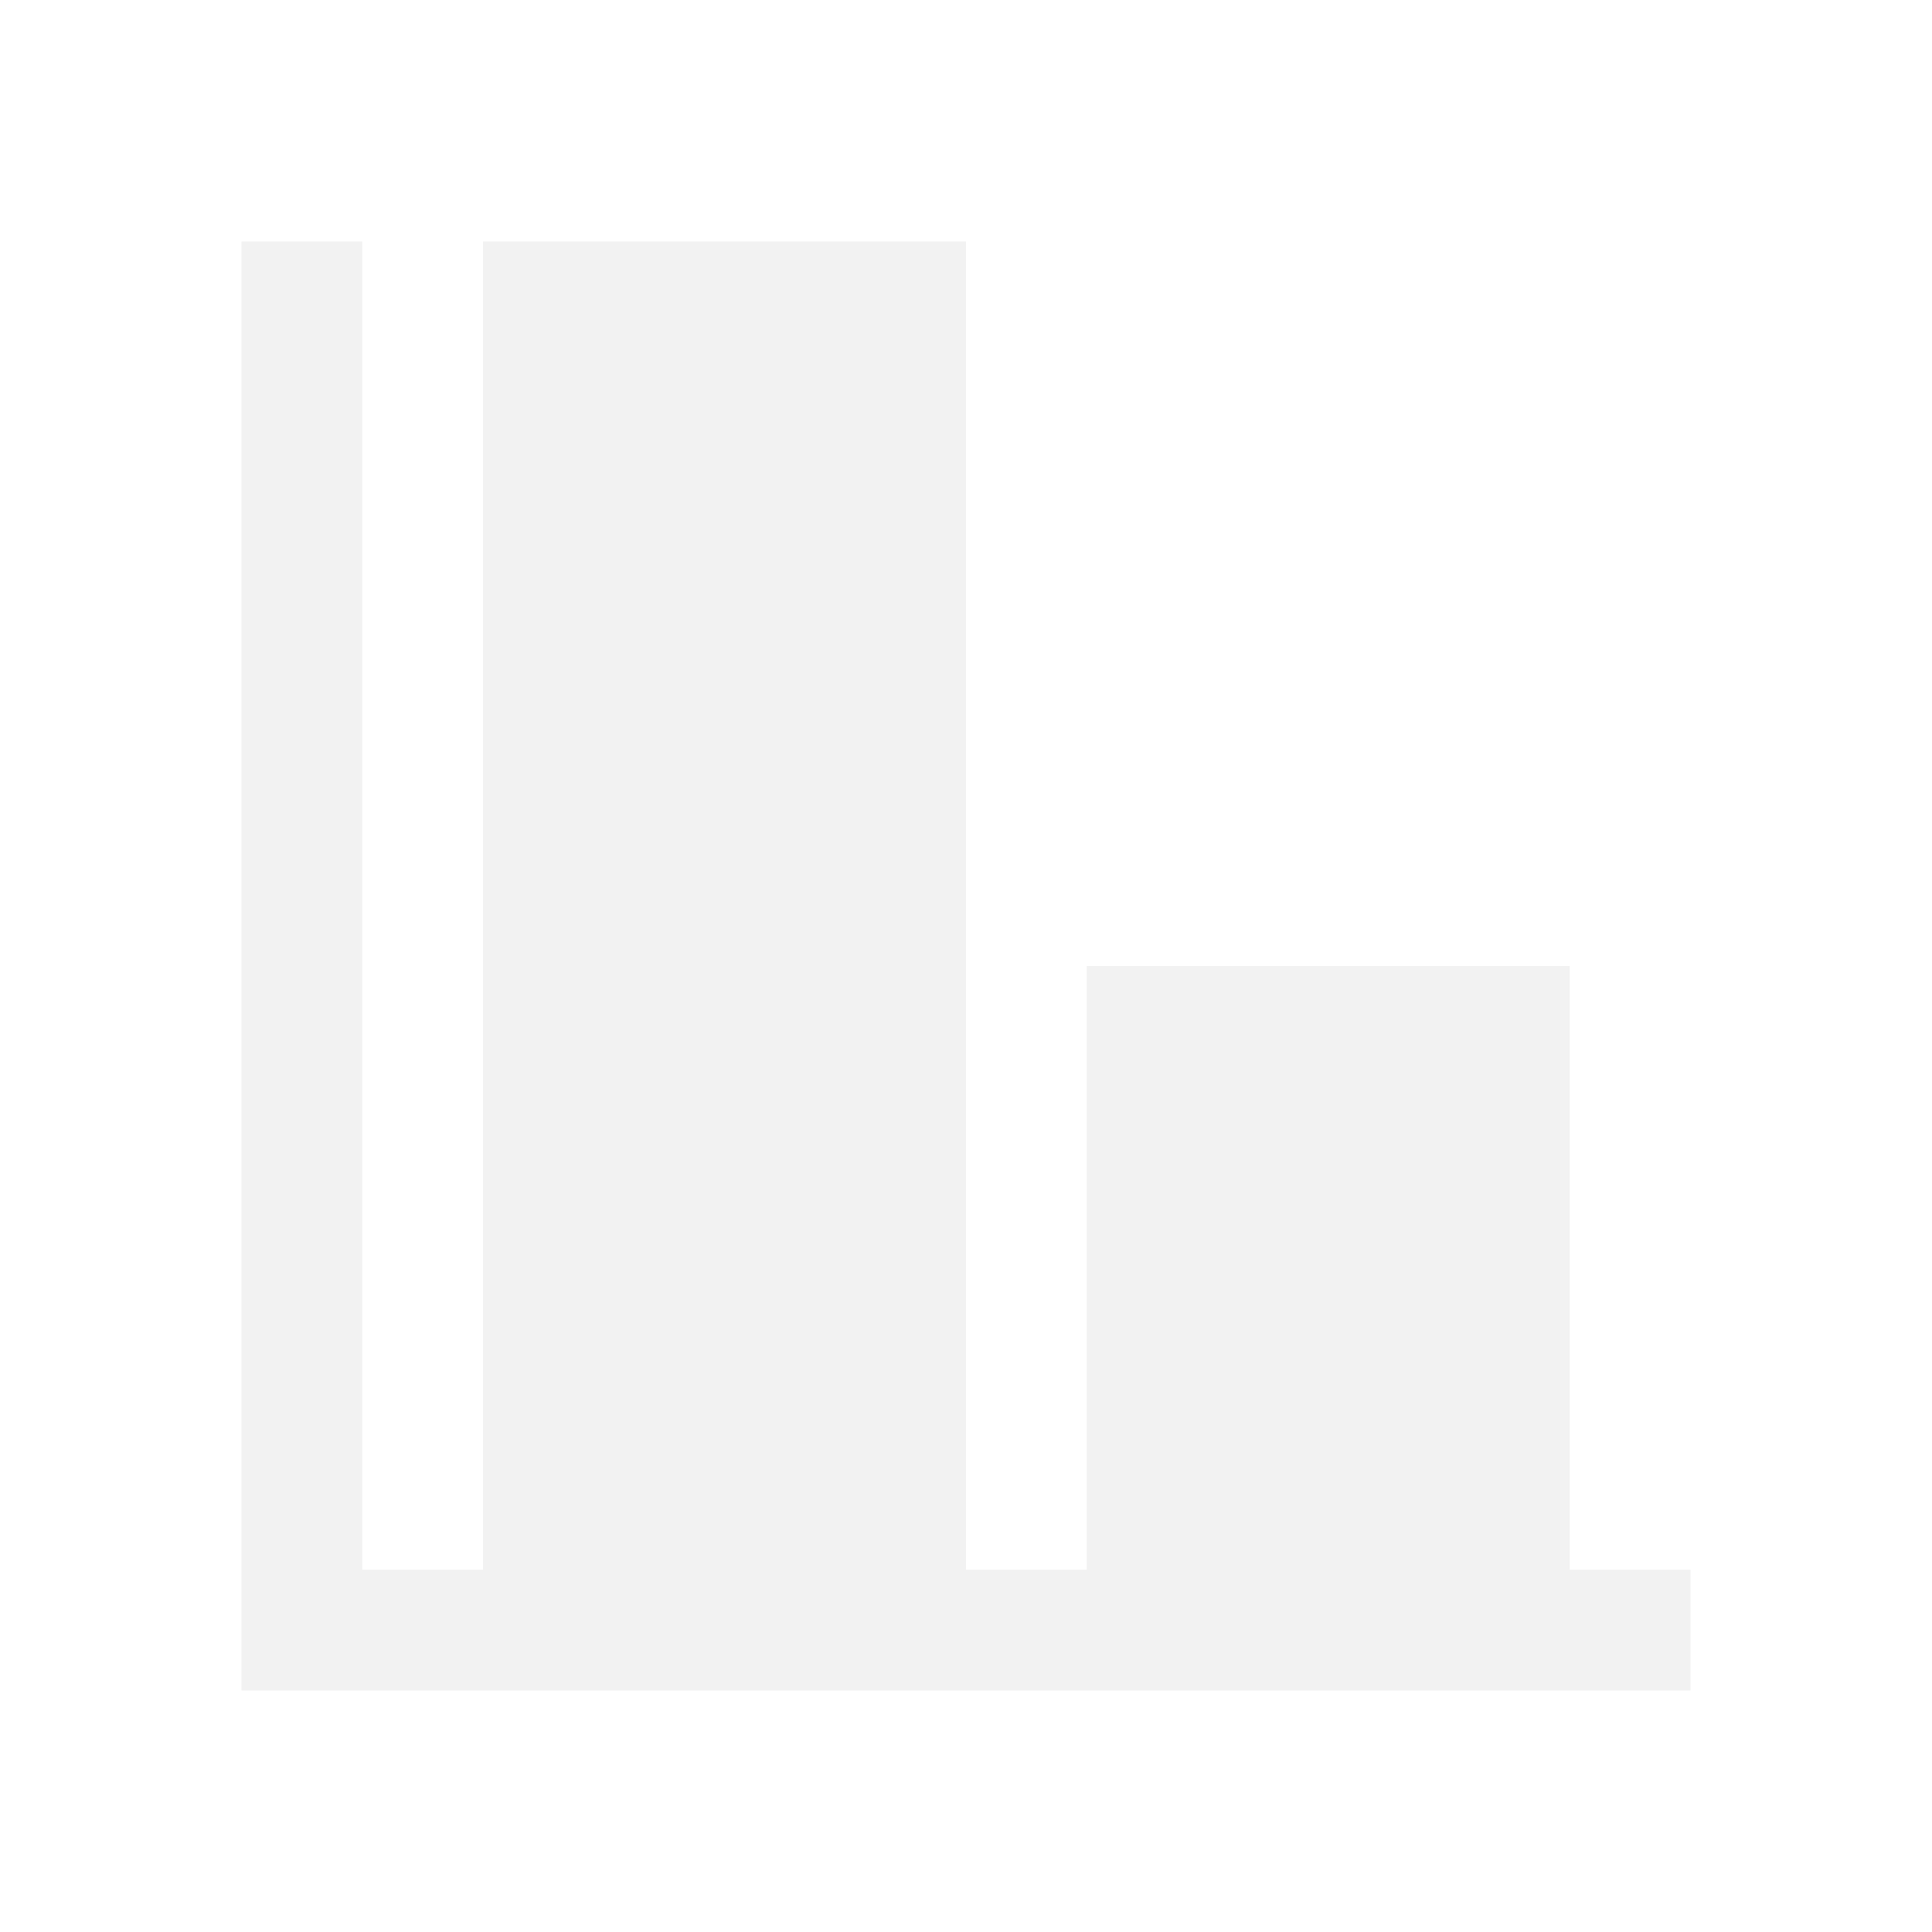
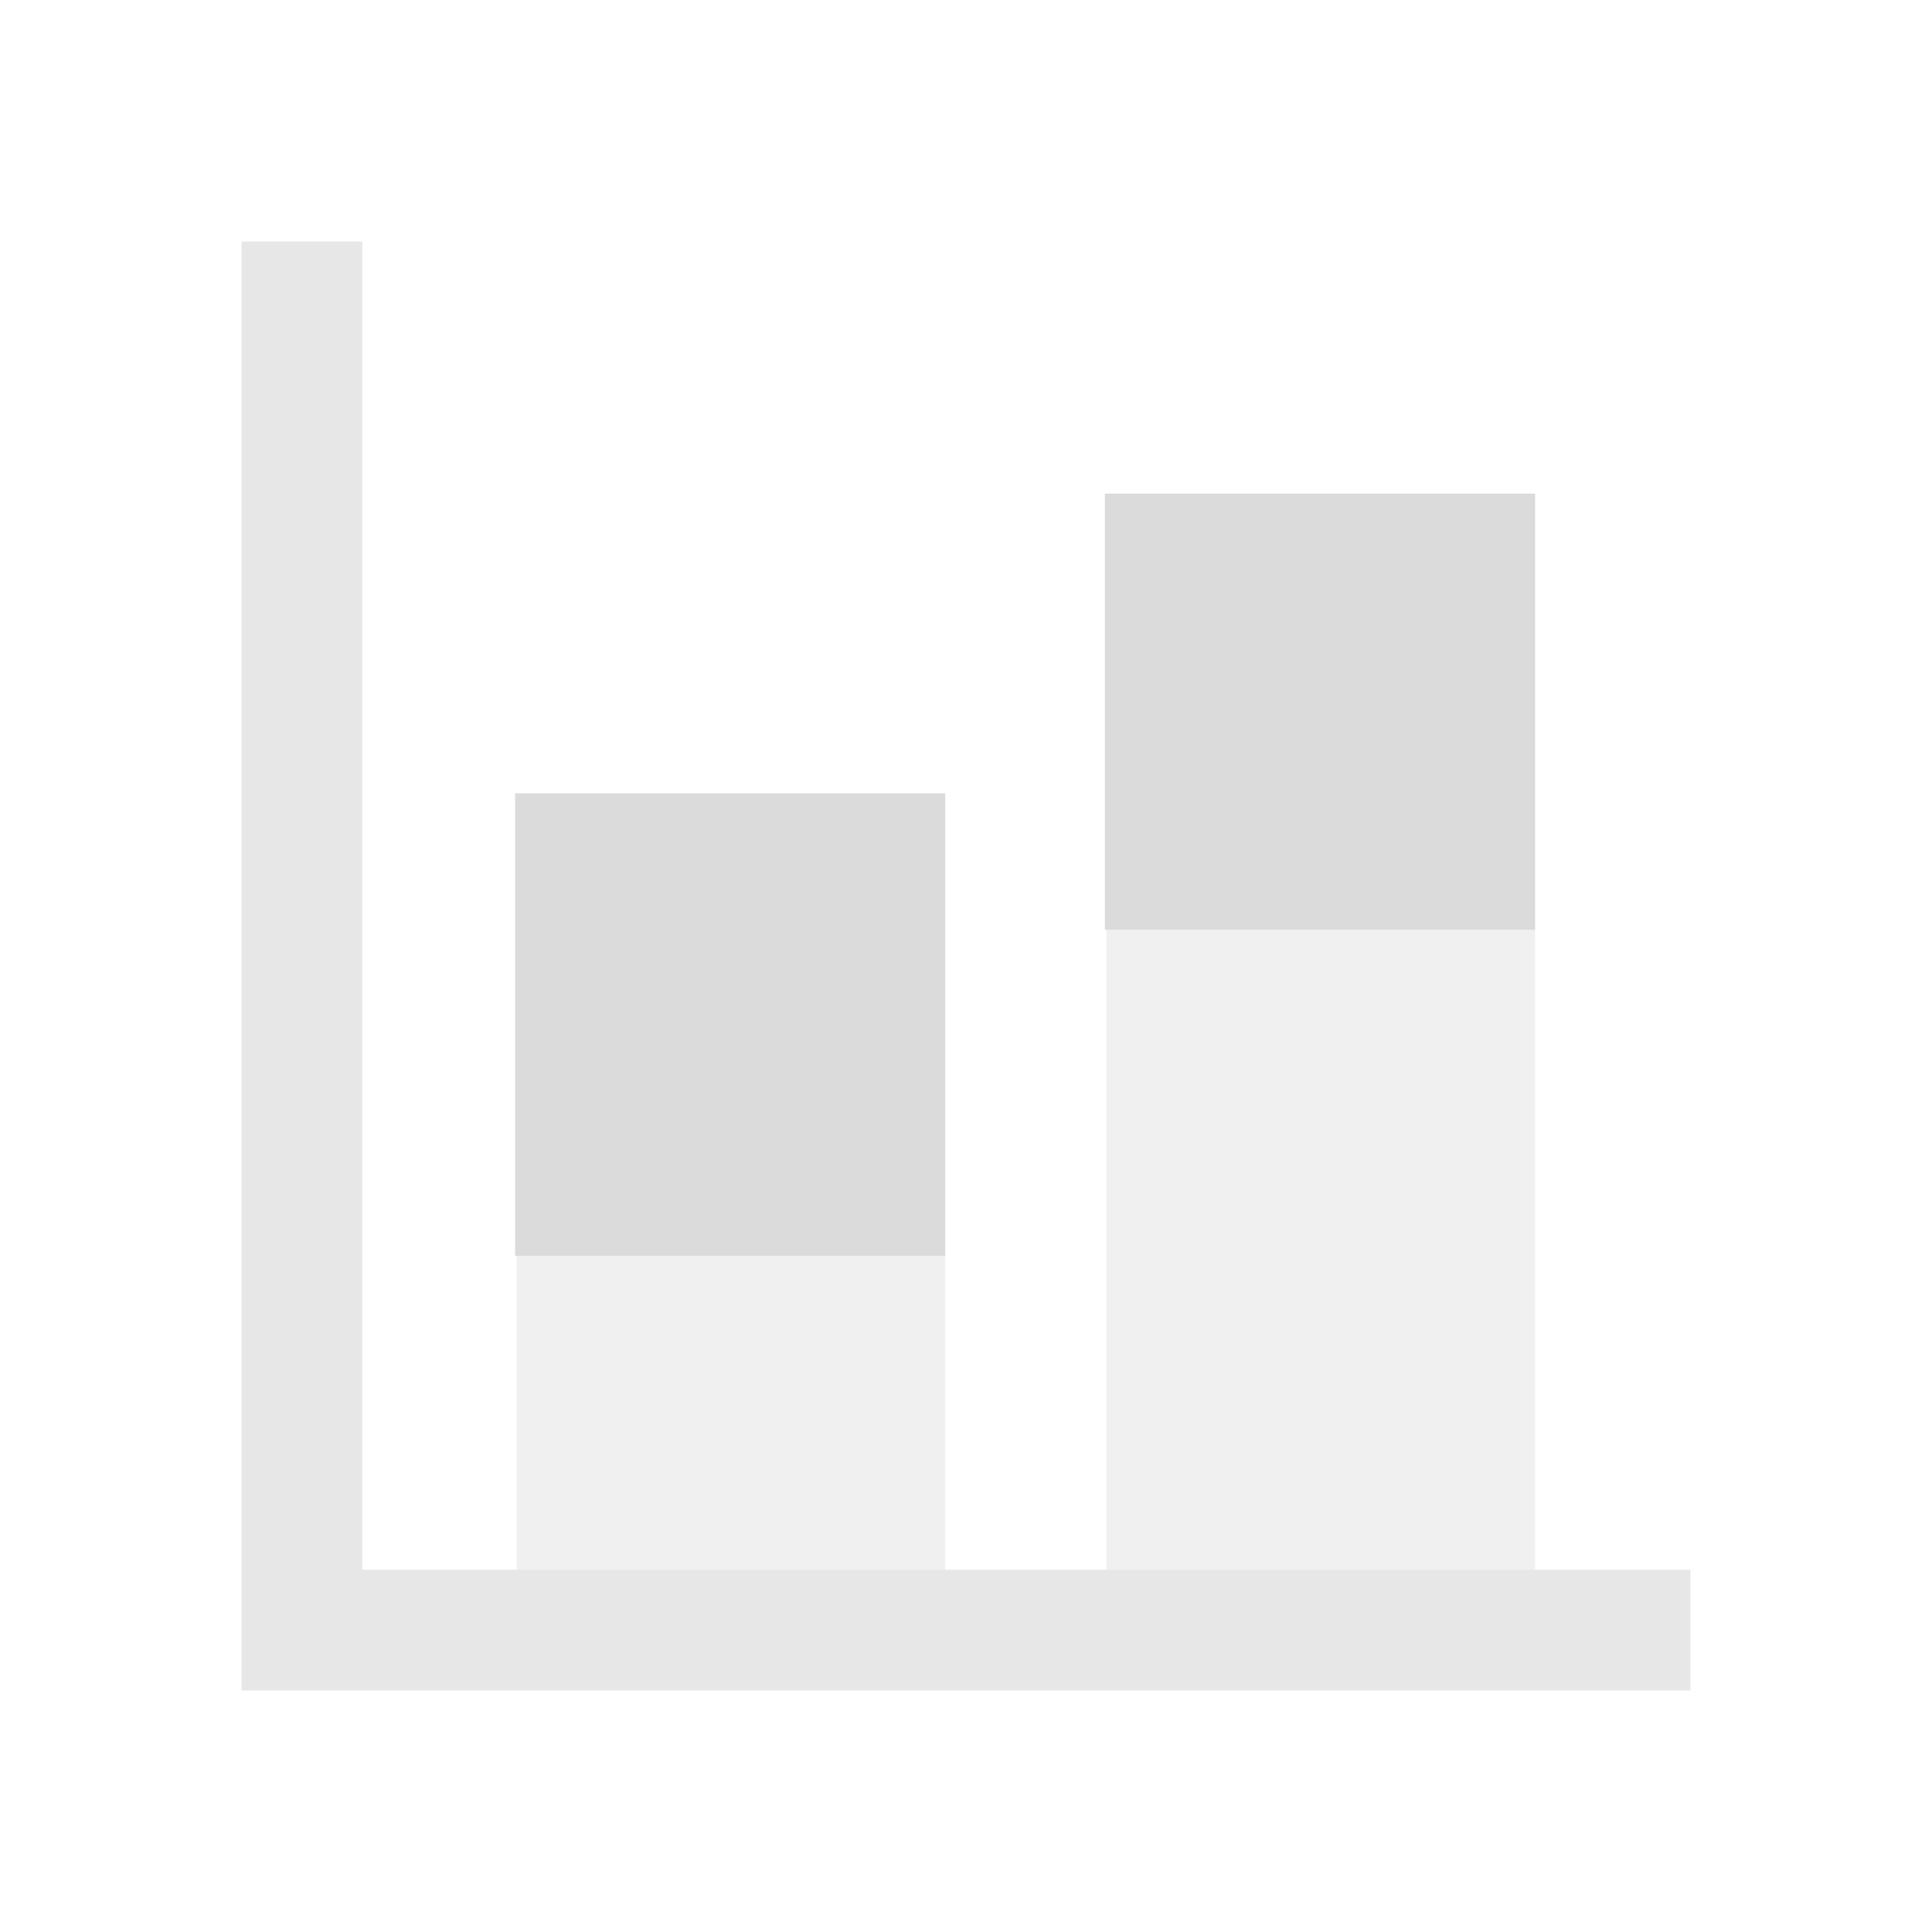
- <svg xmlns="http://www.w3.org/2000/svg" viewBox="0 0 16 16">
-   <defs id="defs3051">
-     <style type="text/css" id="current-color-scheme">
-       .ColorScheme-Text {
-         color:#f2f2f2;
-       }
-       </style>
-   </defs>
-   <path style="fill:currentColor;fill-opacity:1;stroke:none" d="M 2 2 L 2 14 L 14 14 L 14 13 L 13 13 L 13 8 L 9 8 L 9 13 L 8 13 L 8 2 L 4 2 L 4 13 L 3 13 L 3 2 L 2 2 z " class="ColorScheme-Text" />
+ <svg xmlns="http://www.w3.org/2000/svg" height="16" viewBox="0 0 16 16" width="16" version="1.1" id="svg4">
+   <defs id="defs8" />
+   <g id="g847">
+     <path style="stroke:none" id="path2" stroke-width=".255" stroke-linecap="round" fill="none" d="M 0,-4.9999999e-8 H 16 V 16 H 0 Z" />
+     <path id="rect812" d="M 2,2 V 13 14 H 3 14 V 13 H 3 V 2 Z" style="opacity:0.5;fill:#d0d0d0;stroke-width:1.2;stroke:none" />
+     <path id="rect820" d="M 9.15,4.088 V 7.7 H 12.713 V 4.088 Z M 4.266,6.57 V 10.4 h 3.562 V 6.57 Z" style="opacity:0.764;fill:#d0d0d0;stroke-width:1.2;stroke:none" />
+     <path id="path833" d="M 9.163,7.7 H 12.713 V 13 H 9.163 Z" style="fill:#d0d0d0;fill-opacity:0.332;stroke-width:1.2;stroke:none" />
+     <path style="fill:#d0d0d0;fill-opacity:0.332;stroke-width:1.2;stroke:none" d="M 4.279,10.4 H 7.828 V 13 H 4.279 Z" id="rect815" />
+   </g>
</svg>
